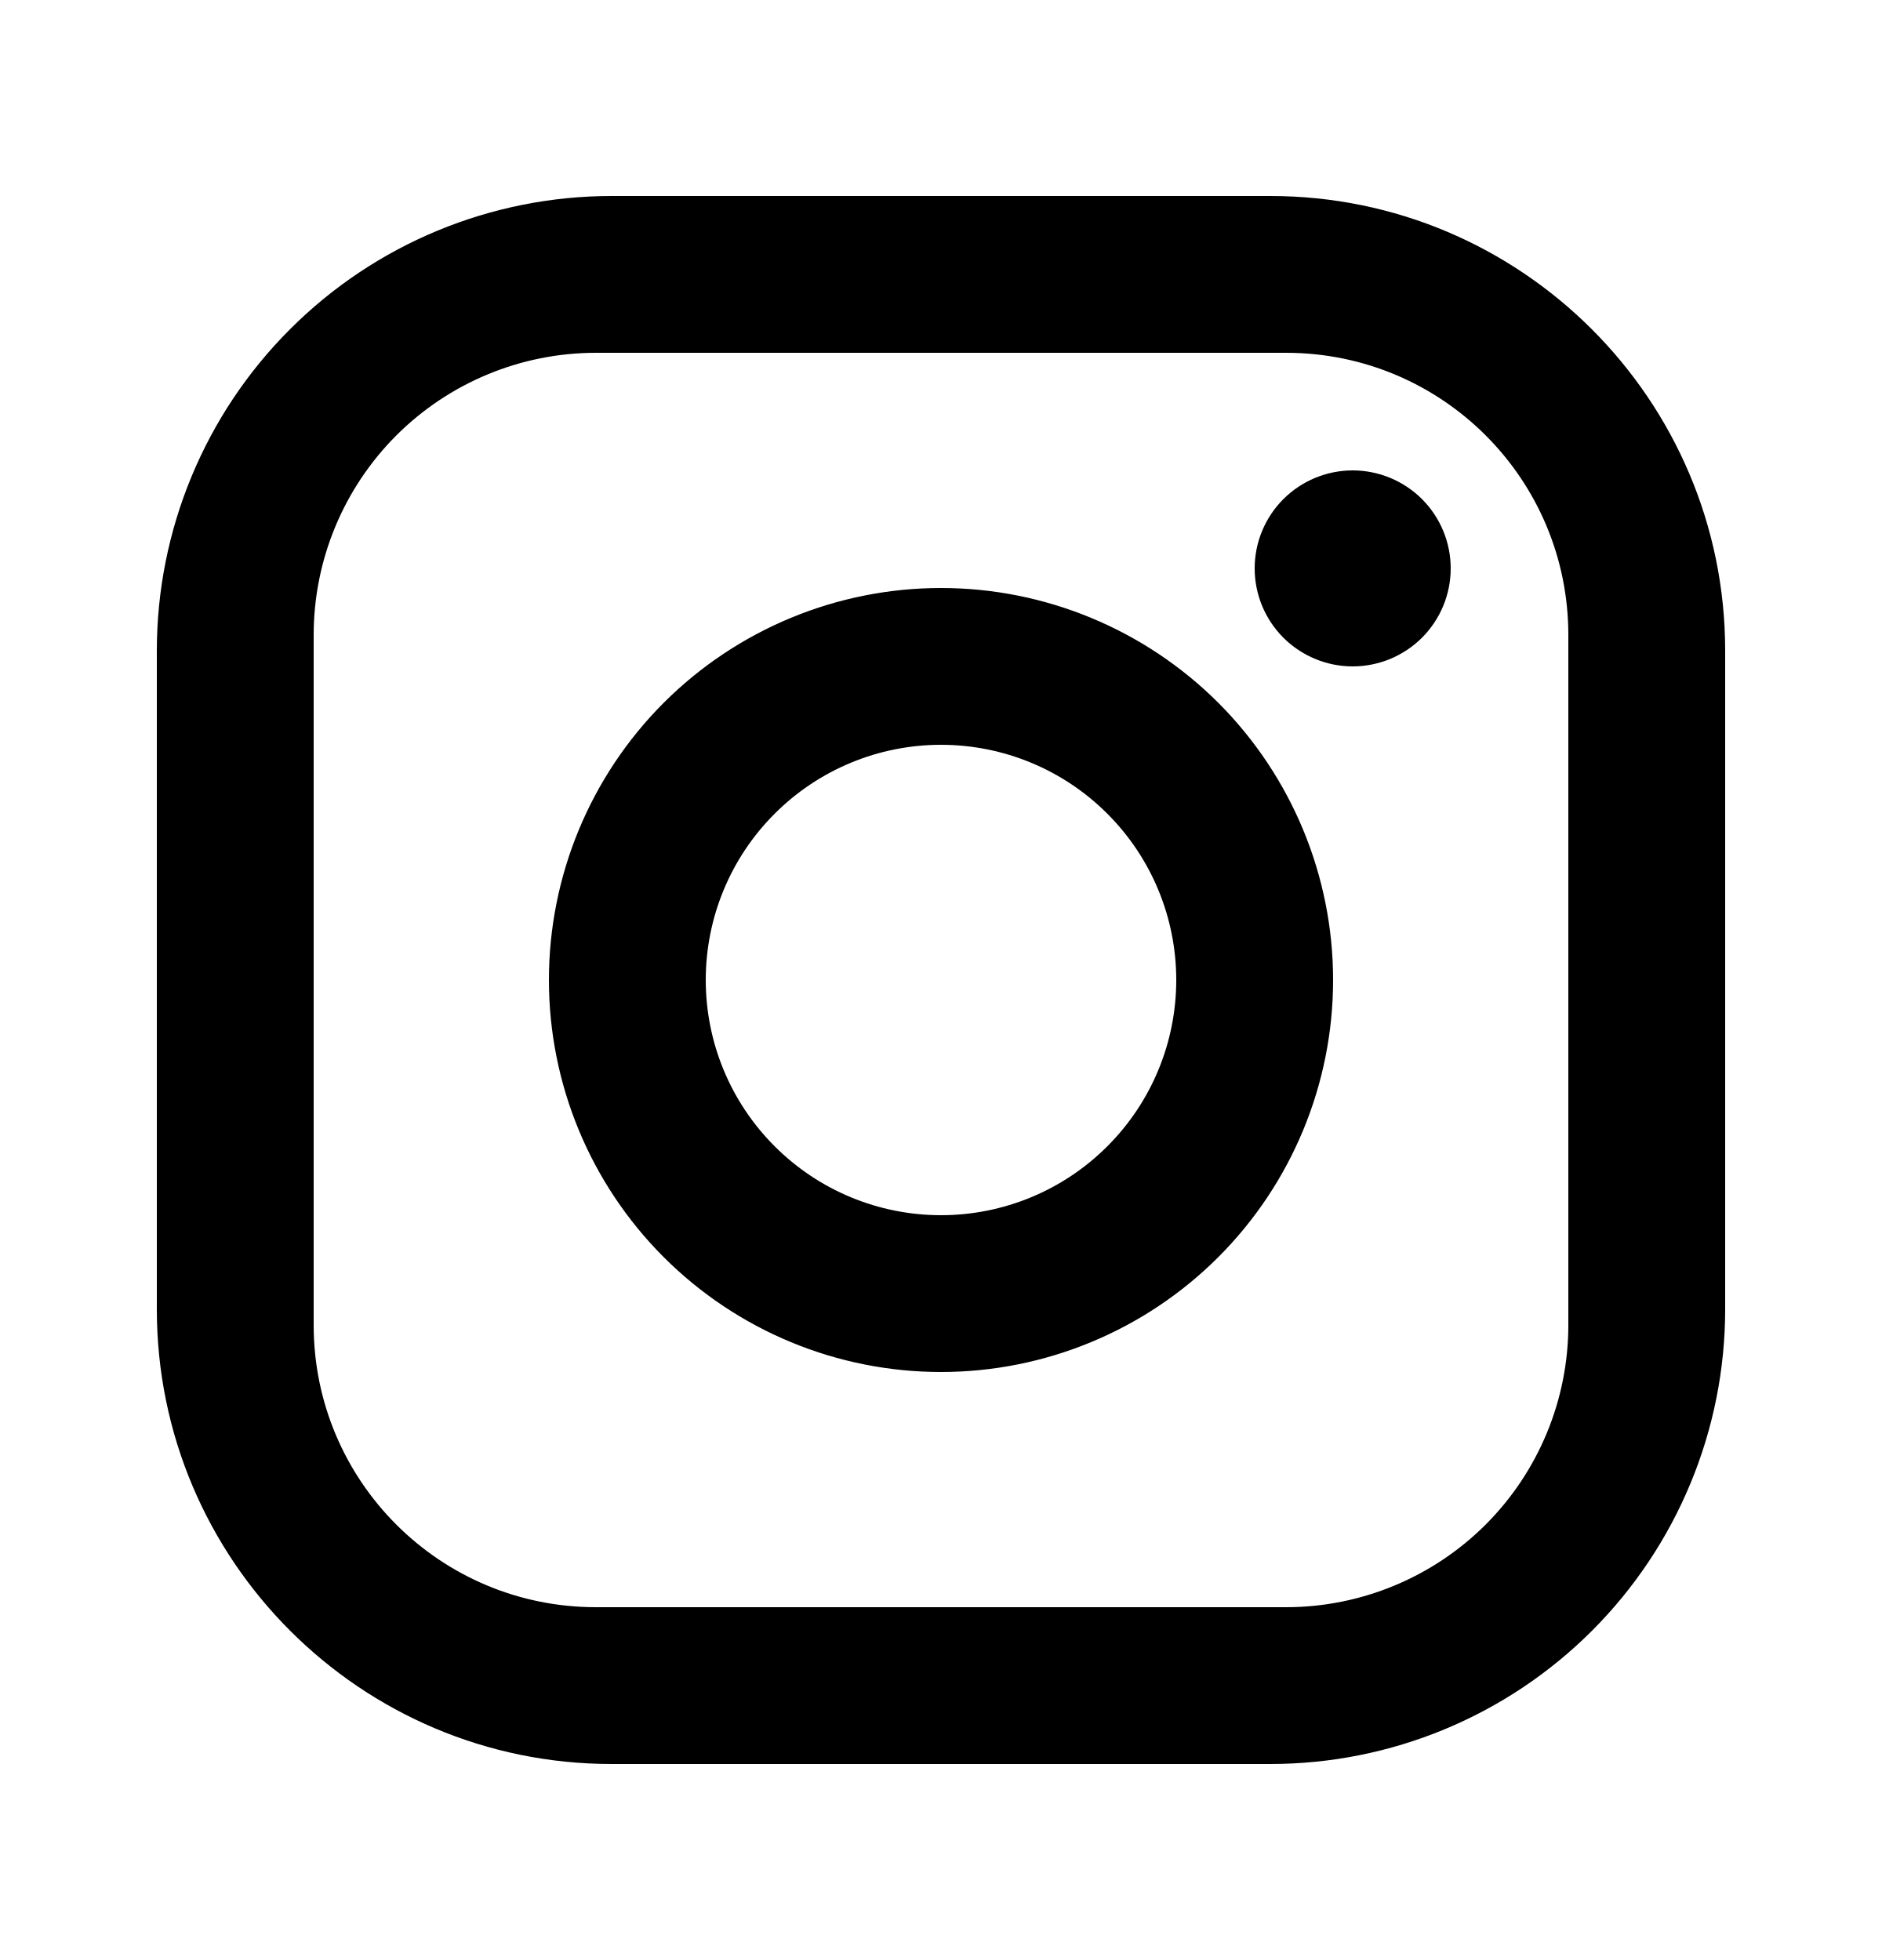
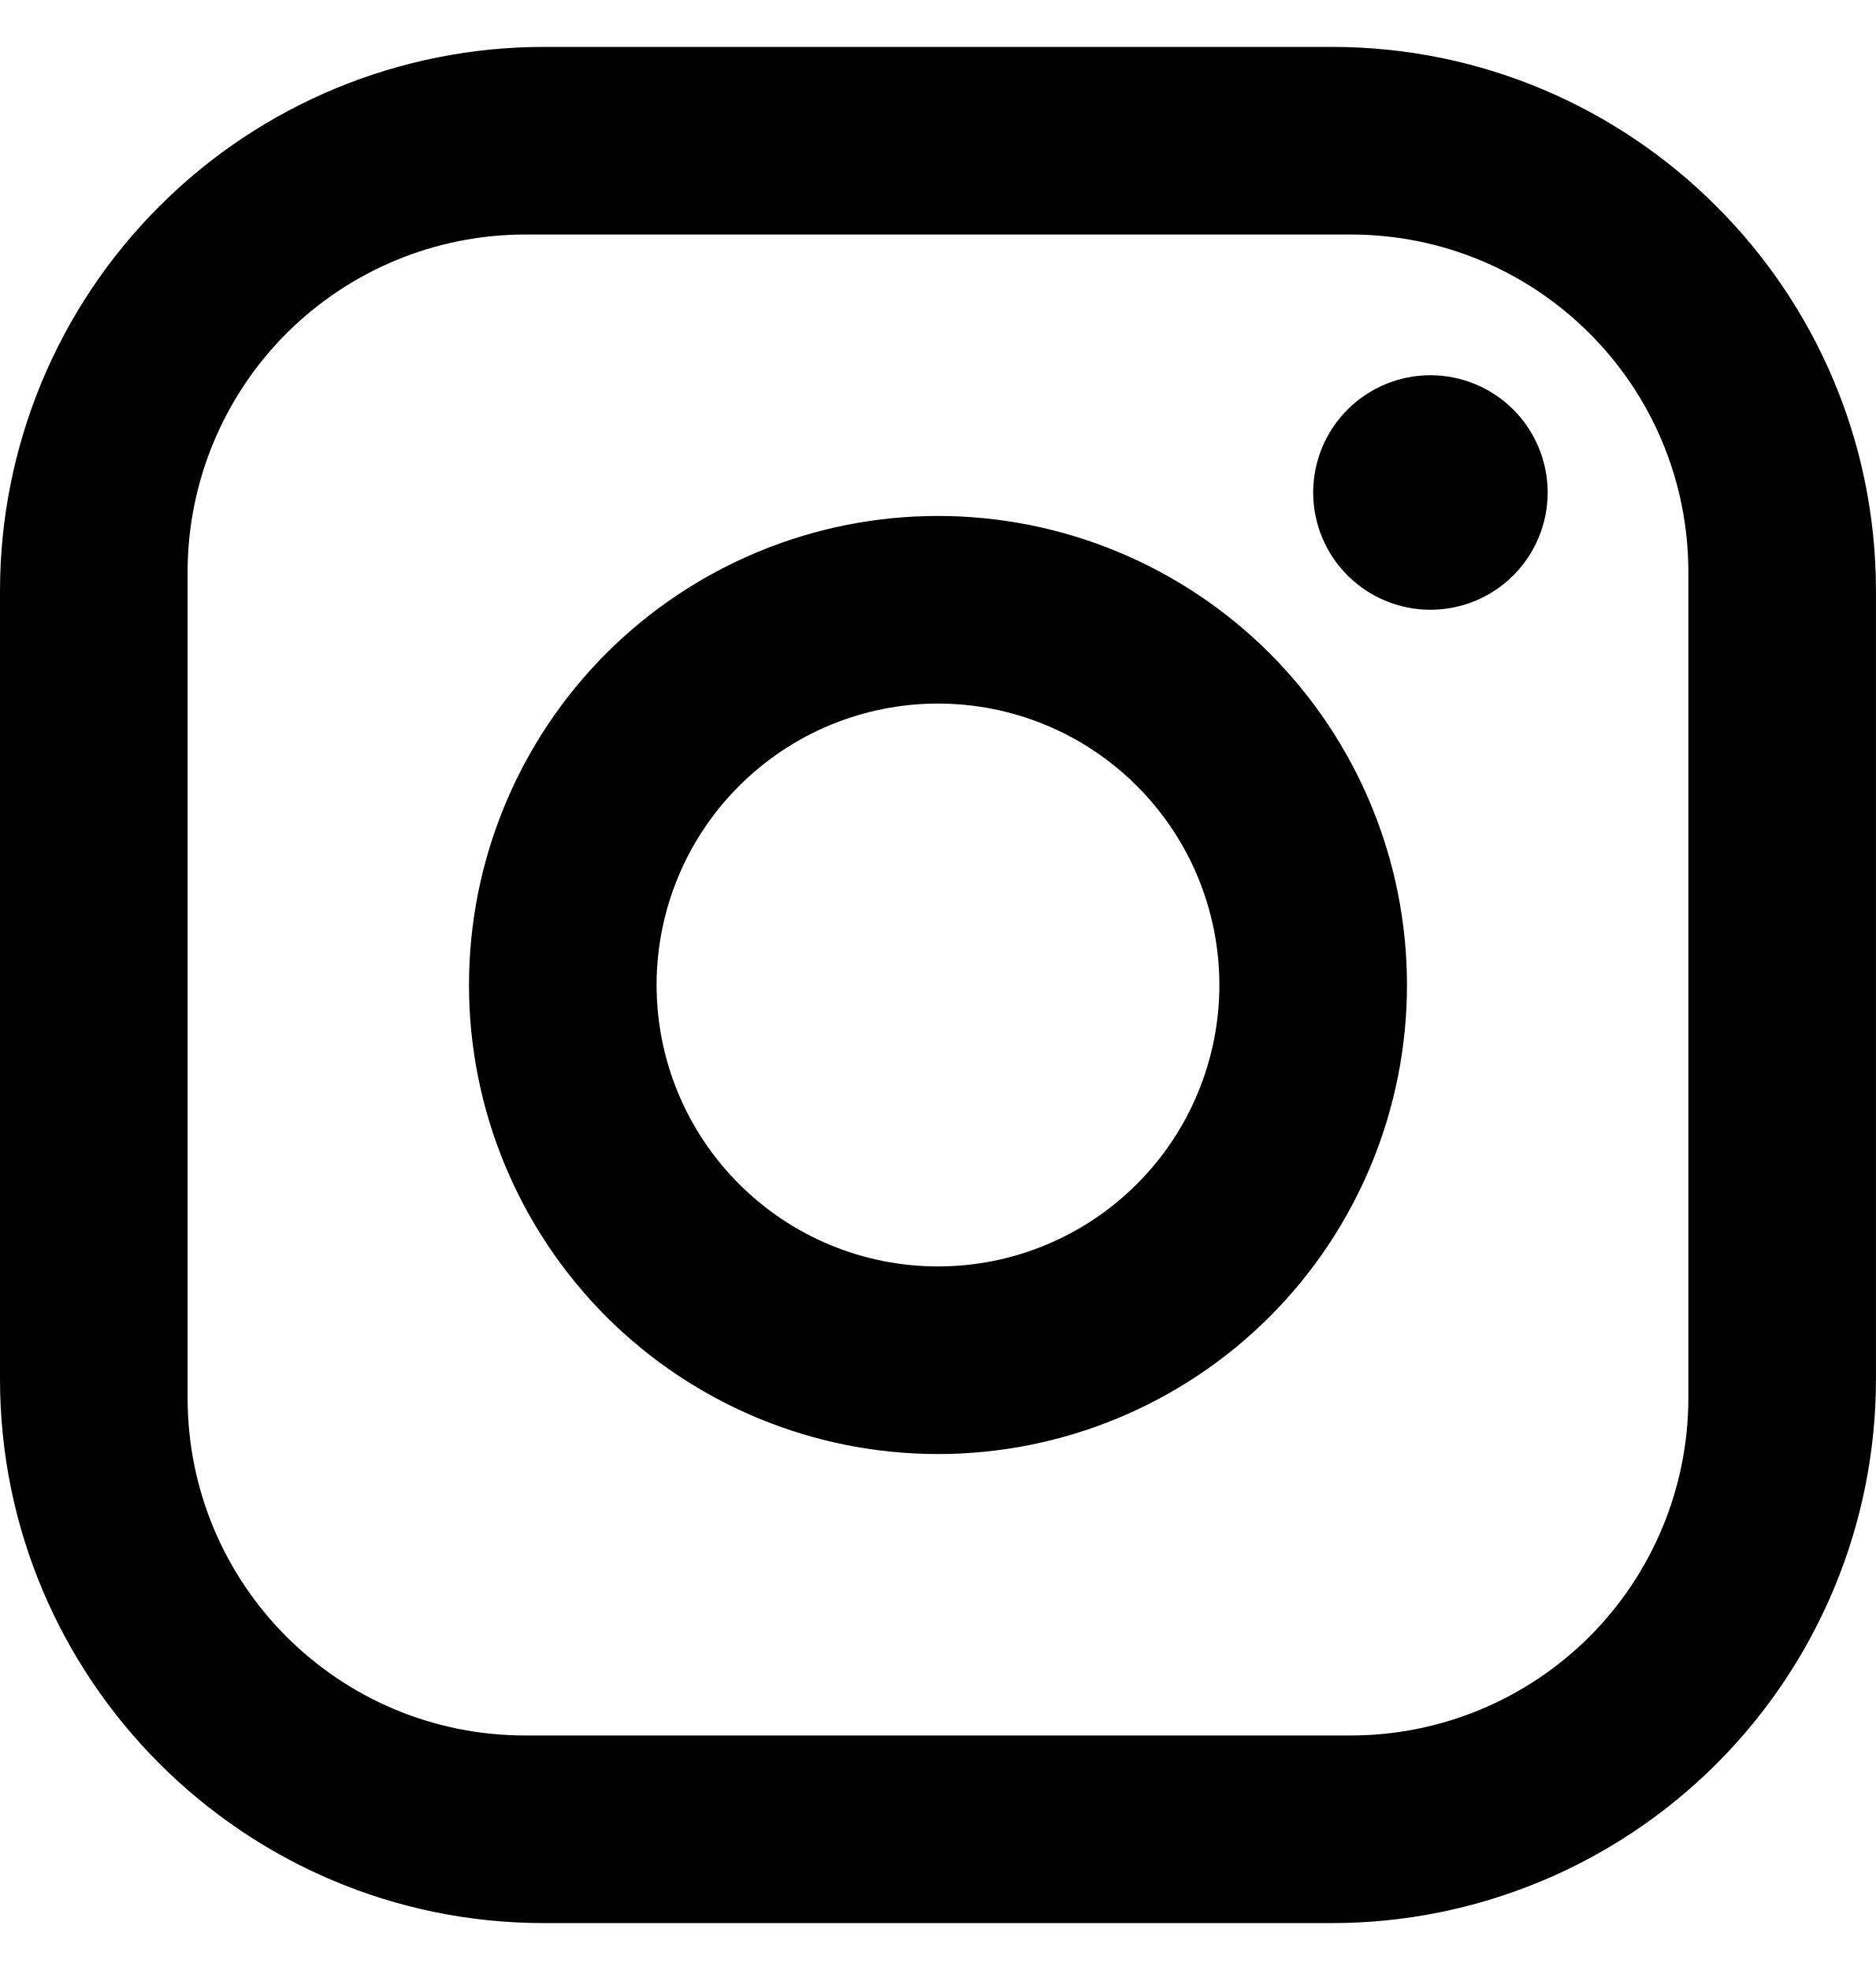
- <svg xmlns="http://www.w3.org/2000/svg" width="24" height="25" viewBox="0 0 24 25" fill="none">
-   <path d="M7.8 2.5H16.2C19.4 2.5 22 5.1 22 8.3V16.7C22 18.238 21.389 19.713 20.301 20.801C19.213 21.889 17.738 22.5 16.2 22.5H7.8C4.6 22.5 2 19.9 2 16.7V8.3C2 6.762 2.611 5.286 3.699 4.199C4.786 3.111 6.262 2.5 7.8 2.5ZM7.6 4.5C6.645 4.5 5.73 4.879 5.054 5.554C4.379 6.23 4 7.145 4 8.1V16.9C4 18.89 5.61 20.5 7.6 20.5H16.4C17.355 20.5 18.27 20.121 18.946 19.446C19.621 18.77 20 17.855 20 16.9V8.1C20 6.11 18.39 4.5 16.4 4.5H7.6ZM17.25 6C17.581 6 17.899 6.132 18.134 6.366C18.368 6.601 18.5 6.918 18.5 7.25C18.5 7.582 18.368 7.899 18.134 8.134C17.899 8.368 17.581 8.5 17.25 8.5C16.919 8.5 16.601 8.368 16.366 8.134C16.132 7.899 16 7.582 16 7.25C16 6.918 16.132 6.601 16.366 6.366C16.601 6.132 16.919 6 17.25 6ZM12 7.5C13.326 7.5 14.598 8.027 15.536 8.964C16.473 9.902 17 11.174 17 12.5C17 13.826 16.473 15.098 15.536 16.035C14.598 16.973 13.326 17.5 12 17.5C10.674 17.5 9.402 16.973 8.464 16.035C7.527 15.098 7 13.826 7 12.5C7 11.174 7.527 9.902 8.464 8.964C9.402 8.027 10.674 7.5 12 7.5ZM12 9.5C11.204 9.5 10.441 9.816 9.879 10.379C9.316 10.941 9 11.704 9 12.5C9 13.296 9.316 14.059 9.879 14.621C10.441 15.184 11.204 15.5 12 15.5C12.796 15.5 13.559 15.184 14.121 14.621C14.684 14.059 15 13.296 15 12.5C15 11.704 14.684 10.941 14.121 10.379C13.559 9.816 12.796 9.5 12 9.5Z" fill="black" />
+ <svg xmlns="http://www.w3.org/2000/svg" width="20" height="21" viewBox="0 0 20 21" fill="none">
+   <path d="M5.8 0.5H14.2C17.4 0.5 20 3.1 20 6.3V14.7C20 16.238 19.389 17.713 18.301 18.801C17.213 19.889 15.738 20.5 14.2 20.5H5.8C2.6 20.5 0 17.9 0 14.7V6.3C0 4.762 0.611 3.286 1.699 2.199C2.786 1.111 4.262 0.5 5.8 0.5ZM5.6 2.5C4.645 2.5 3.73 2.879 3.054 3.554C2.379 4.23 2 5.145 2 6.1V14.9C2 16.89 3.61 18.5 5.6 18.5H14.4C15.355 18.5 16.27 18.121 16.946 17.446C17.621 16.77 18 15.855 18 14.9V6.1C18 4.11 16.39 2.5 14.4 2.5H5.6ZM15.25 4C15.582 4 15.899 4.132 16.134 4.366C16.368 4.601 16.5 4.918 16.5 5.25C16.5 5.582 16.368 5.899 16.134 6.134C15.899 6.368 15.582 6.5 15.25 6.5C14.918 6.5 14.601 6.368 14.366 6.134C14.132 5.899 14 5.582 14 5.25C14 4.918 14.132 4.601 14.366 4.366C14.601 4.132 14.918 4 15.25 4ZM10 5.5C11.326 5.5 12.598 6.027 13.536 6.964C14.473 7.902 15 9.174 15 10.5C15 11.826 14.473 13.098 13.536 14.036C12.598 14.973 11.326 15.5 10 15.5C8.674 15.5 7.402 14.973 6.464 14.036C5.527 13.098 5 11.826 5 10.5C5 9.174 5.527 7.902 6.464 6.964C7.402 6.027 8.674 5.5 10 5.5ZM10 7.5C9.204 7.5 8.441 7.816 7.879 8.379C7.316 8.941 7 9.704 7 10.5C7 11.296 7.316 12.059 7.879 12.621C8.441 13.184 9.204 13.5 10 13.5C10.796 13.5 11.559 13.184 12.121 12.621C12.684 12.059 13 11.296 13 10.5C13 9.704 12.684 8.941 12.121 8.379C11.559 7.816 10.796 7.5 10 7.5Z" fill="black" />
</svg>
